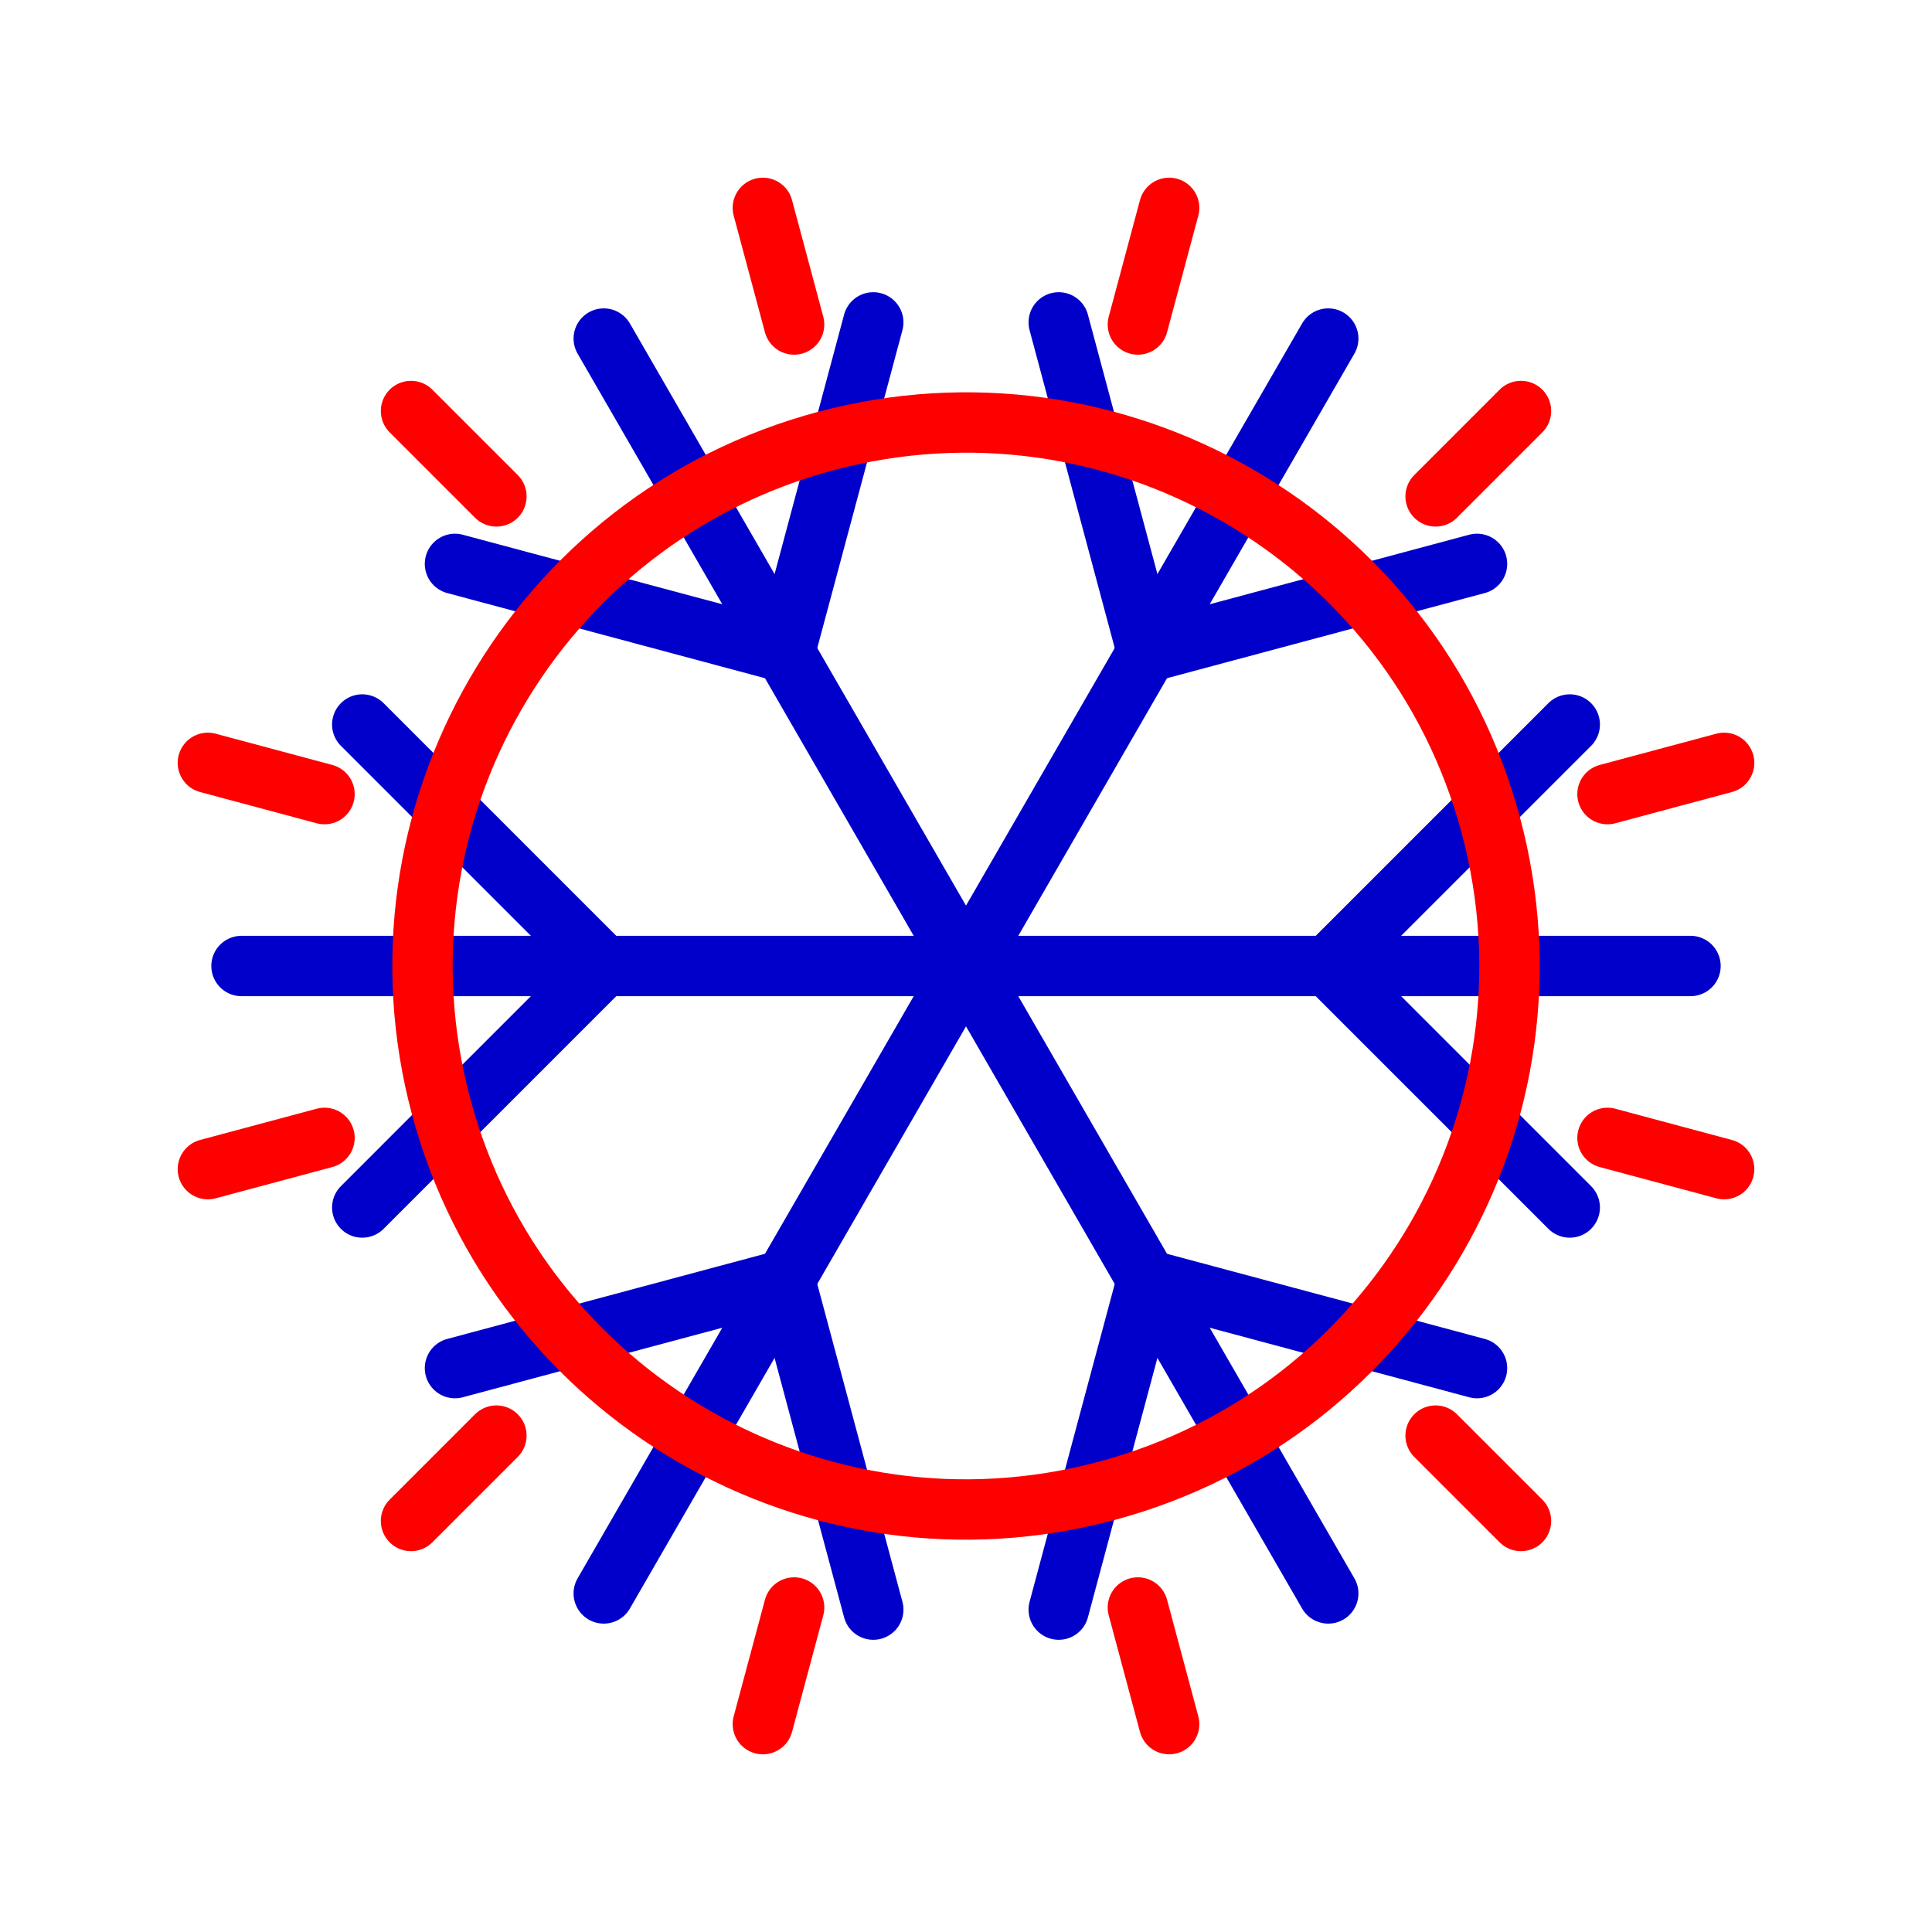
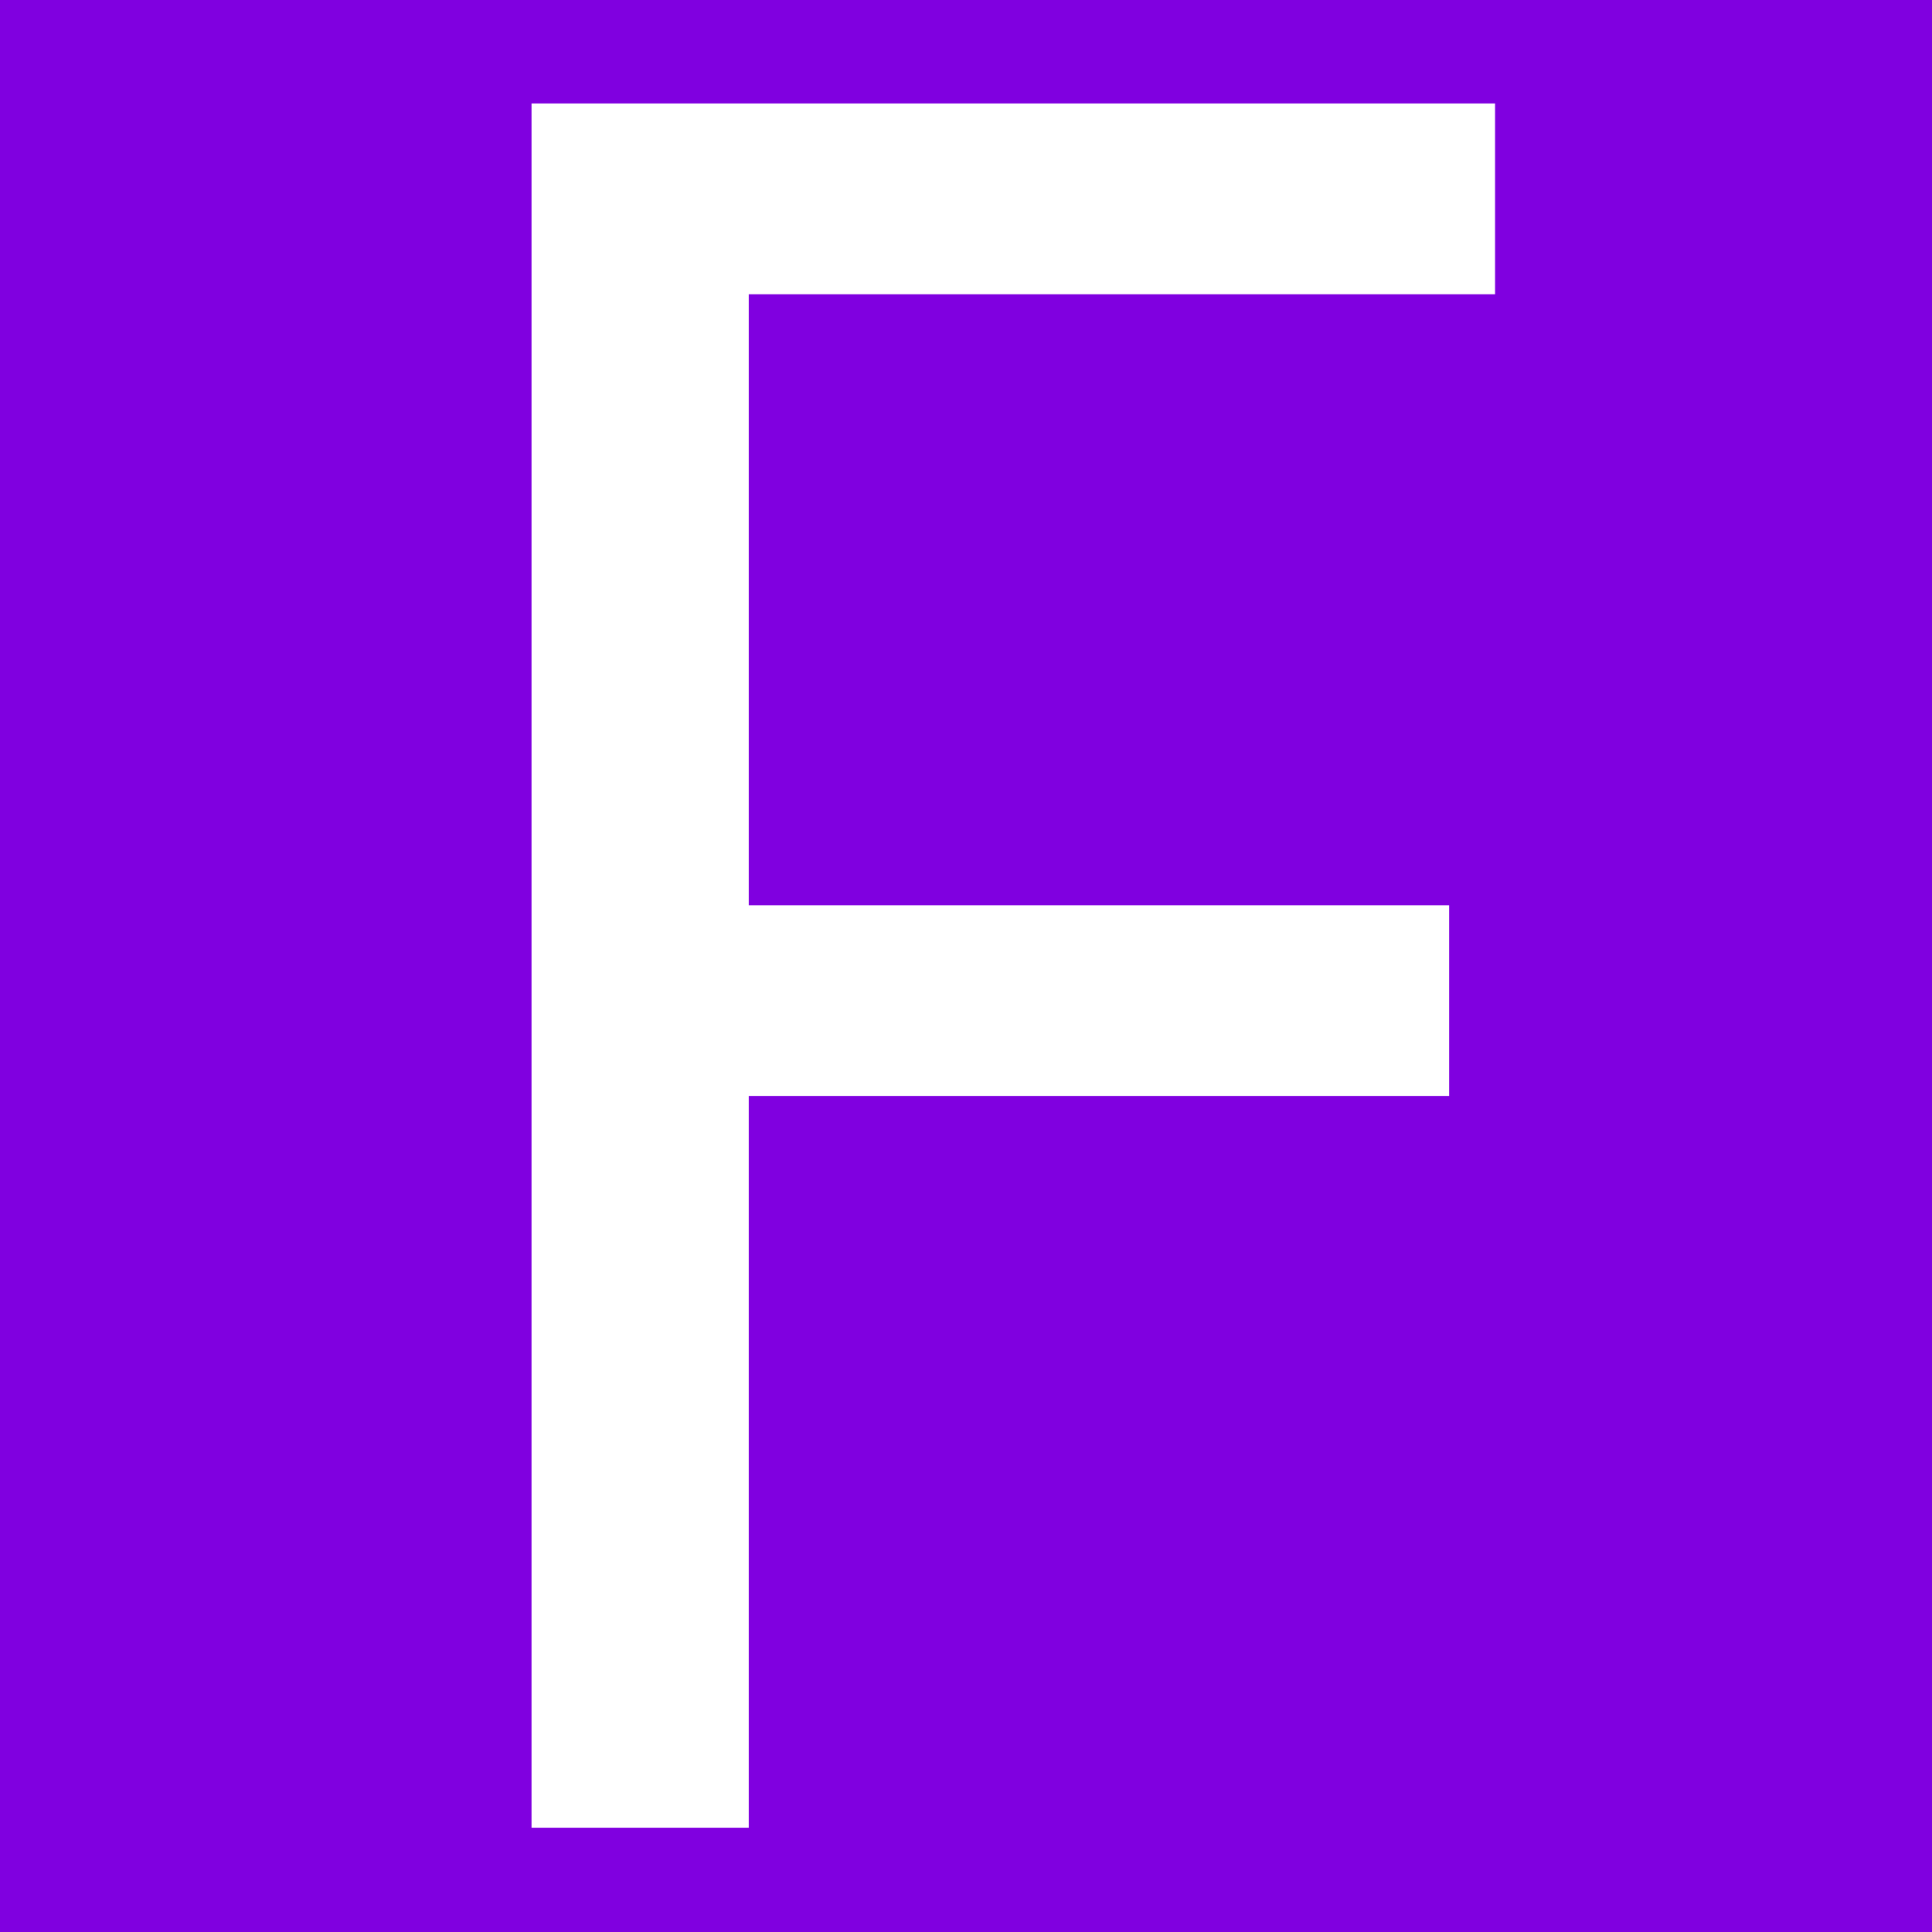
- <svg xmlns="http://www.w3.org/2000/svg" id="svg8" version="1.1" viewBox="0 0 211.667 211.667" height="800" width="800">
-   <defs id="defs2" />
-   <g transform="translate(0,-85.33335)" id="layer1">
-     <g id="g936">
-       <g id="g874" transform="translate(39.6875,26.45834)">
-         <rect style="fill:#ffffff;fill-opacity:1;stroke:none;stroke-width:6.615;stroke-linecap:round;stroke-linejoin:round;opacity:1" id="rect921" width="211.667" height="211.667" x="-39.687" y="58.875" />
-         <g id="g919">
-           <g id="g869">
-             <path id="path835" d="M -13.229,164.708 H 145.521" style="fill:none;stroke:#0000ca;stroke-width:6.615;stroke-linecap:round;stroke-linejoin:round;stroke-miterlimit:4;stroke-dasharray:none;stroke-opacity:1" />
-             <path id="path867" d="M 0,138.25 26.458,164.708 0,191.167" style="fill:none;stroke:#0000ca;stroke-width:6.615;stroke-linecap:round;stroke-linejoin:round;stroke-miterlimit:4;stroke-dasharray:none;stroke-opacity:1" />
-             <path id="path869" d="m 132.292,138.25 -26.458,26.458 26.458,26.458" style="fill:none;stroke:#0000ca;stroke-width:6.615;stroke-linecap:round;stroke-linejoin:round;stroke-miterlimit:4;stroke-dasharray:none;stroke-opacity:1" />
-           </g>
-           <g transform="rotate(60,66.14584,164.7083)" id="g869-1">
-             <path style="fill:none;stroke:#0000ca;stroke-width:6.615;stroke-linecap:round;stroke-linejoin:round;stroke-miterlimit:4;stroke-dasharray:none;stroke-opacity:1" d="M -13.229,164.708 H 145.521" id="path835-4" />
-             <path style="fill:none;stroke:#0000ca;stroke-width:6.615;stroke-linecap:round;stroke-linejoin:round;stroke-miterlimit:4;stroke-dasharray:none;stroke-opacity:1" d="M 0,138.25 26.458,164.708 0,191.167" id="path867-6" />
-             <path style="fill:none;stroke:#0000ca;stroke-width:6.615;stroke-linecap:round;stroke-linejoin:round;stroke-miterlimit:4;stroke-dasharray:none;stroke-opacity:1" d="m 132.292,138.25 -26.458,26.458 26.458,26.458" id="path869-0" />
-           </g>
-           <g transform="rotate(-60,66.14584,164.7083)" id="g869-2">
-             <path style="fill:none;stroke:#0000ca;stroke-width:6.615;stroke-linecap:round;stroke-linejoin:round;stroke-miterlimit:4;stroke-dasharray:none;stroke-opacity:1" d="M -13.229,164.708 H 145.521" id="path835-0" />
-             <path style="fill:none;stroke:#0000ca;stroke-width:6.615;stroke-linecap:round;stroke-linejoin:round;stroke-miterlimit:4;stroke-dasharray:none;stroke-opacity:1" d="M 0,138.25 26.458,164.708 0,191.167" id="path867-63" />
-             <path style="fill:none;stroke:#0000ca;stroke-width:6.615;stroke-linecap:round;stroke-linejoin:round;stroke-miterlimit:4;stroke-dasharray:none;stroke-opacity:1" d="m 132.292,138.25 -26.458,26.458 26.458,26.458" id="path869-1" />
-           </g>
-         </g>
-       </g>
-     </g>
-     <g transform="rotate(-15,105.8333,191.1667)" id="g1043">
-       <circle style="fill:none;fill-opacity:0.5;stroke:#ff0000;stroke-width:6.615;stroke-linecap:round;stroke-linejoin:round;stroke-miterlimit:4;stroke-dasharray:none;stroke-opacity:1" id="path938" cx="105.833" cy="191.167" r="59.531" />
-       <path style="fill:none;stroke:#ff0000;stroke-width:6.615;stroke-linecap:round;stroke-linejoin:round;stroke-miterlimit:4;stroke-dasharray:none;stroke-opacity:1" d="M 19.844,191.167 H 33.073" id="path940" />
-       <path style="fill:none;stroke:#ff0000;stroke-width:6.615;stroke-linecap:round;stroke-linejoin:round;stroke-miterlimit:4;stroke-dasharray:none;stroke-opacity:1" d="m 178.594,191.167 h 13.229" id="path942" />
-       <path id="path940-2" d="m 62.839,265.636 6.615,-11.457" style="fill:none;stroke:#ff0000;stroke-width:6.615;stroke-linecap:round;stroke-linejoin:round;stroke-miterlimit:4;stroke-dasharray:none;stroke-opacity:1" />
-       <path id="path942-3" d="m 142.214,128.154 6.615,-11.457" style="fill:none;stroke:#ff0000;stroke-width:6.615;stroke-linecap:round;stroke-linejoin:round;stroke-miterlimit:4;stroke-dasharray:none;stroke-opacity:1" />
-       <path id="path940-4" d="m 62.839,116.698 6.615,11.457" style="fill:none;stroke:#ff0000;stroke-width:6.615;stroke-linecap:round;stroke-linejoin:round;stroke-miterlimit:4;stroke-dasharray:none;stroke-opacity:1" />
-       <path id="path942-2" d="m 142.214,254.179 6.615,11.457" style="fill:none;stroke:#ff0000;stroke-width:6.615;stroke-linecap:round;stroke-linejoin:round;stroke-miterlimit:4;stroke-dasharray:none;stroke-opacity:1" />
-       <path id="path940-6" d="m 31.364,234.161 11.457,-6.615" style="fill:none;stroke:#ff0000;stroke-width:6.615;stroke-linecap:round;stroke-linejoin:round;stroke-miterlimit:4;stroke-dasharray:none;stroke-opacity:1" />
-       <path id="path942-35" d="m 168.846,154.786 11.457,-6.615" style="fill:none;stroke:#ff0000;stroke-width:6.615;stroke-linecap:round;stroke-linejoin:round;stroke-miterlimit:4;stroke-dasharray:none;stroke-opacity:1" />
-       <path style="fill:none;stroke:#ff0000;stroke-width:6.615;stroke-linecap:round;stroke-linejoin:round;stroke-miterlimit:4;stroke-dasharray:none;stroke-opacity:1" d="M 105.833,277.156 V 263.927" id="path940-2-3" />
-       <path style="fill:none;stroke:#ff0000;stroke-width:6.615;stroke-linecap:round;stroke-linejoin:round;stroke-miterlimit:4;stroke-dasharray:none;stroke-opacity:1" d="M 105.833,118.406 V 105.177" id="path942-3-7" />
-       <path style="fill:none;stroke:#ff0000;stroke-width:6.615;stroke-linecap:round;stroke-linejoin:round;stroke-miterlimit:4;stroke-dasharray:none;stroke-opacity:1" d="m 31.364,148.172 11.457,6.615" id="path940-4-0" />
-       <path style="fill:none;stroke:#ff0000;stroke-width:6.615;stroke-linecap:round;stroke-linejoin:round;stroke-miterlimit:4;stroke-dasharray:none;stroke-opacity:1" d="m 168.846,227.547 11.457,6.615" id="path942-2-2" />
-     </g>
+ <svg xmlns="http://www.w3.org/2000/svg" width="800" height="800" viewBox="0 0 211.667 211.667" version="1.1" id="svg1">
+   <defs id="defs1" />
+   <g id="layer1" transform="translate(0,-85.33334)">
+     <rect style="fill:#8000e0;fill-opacity:1;stroke-width:1;stroke-linecap:round;stroke-linejoin:round" id="rect1" width="211.667" height="211.667" x="0" y="85.333" />
+     <text xml:space="preserve" style="font-style:normal;font-variant:normal;font-weight:normal;font-stretch:normal;font-size:264.583px;line-height:1.25;font-family:'xkcd Script';-inkscape-font-specification:'xkcd Script, Normal';font-variant-ligatures:normal;font-variant-caps:normal;font-variant-numeric:normal;font-variant-east-asian:normal;fill:#ffffff;fill-opacity:1;stroke:none;stroke-width:0.619" x="32.563" y="285.574" id="text1">
+       <tspan id="tspan1" style="font-style:normal;font-variant:normal;font-weight:normal;font-stretch:normal;font-size:264.583px;font-family:'xkcd Script';-inkscape-font-specification:'xkcd Script, Normal';font-variant-ligatures:normal;font-variant-caps:normal;font-variant-numeric:normal;font-variant-east-asian:normal;fill:#ffffff;fill-opacity:1;stroke-width:0.619" x="32.563" y="285.574">F</tspan>
+     </text>
  </g>
</svg>
